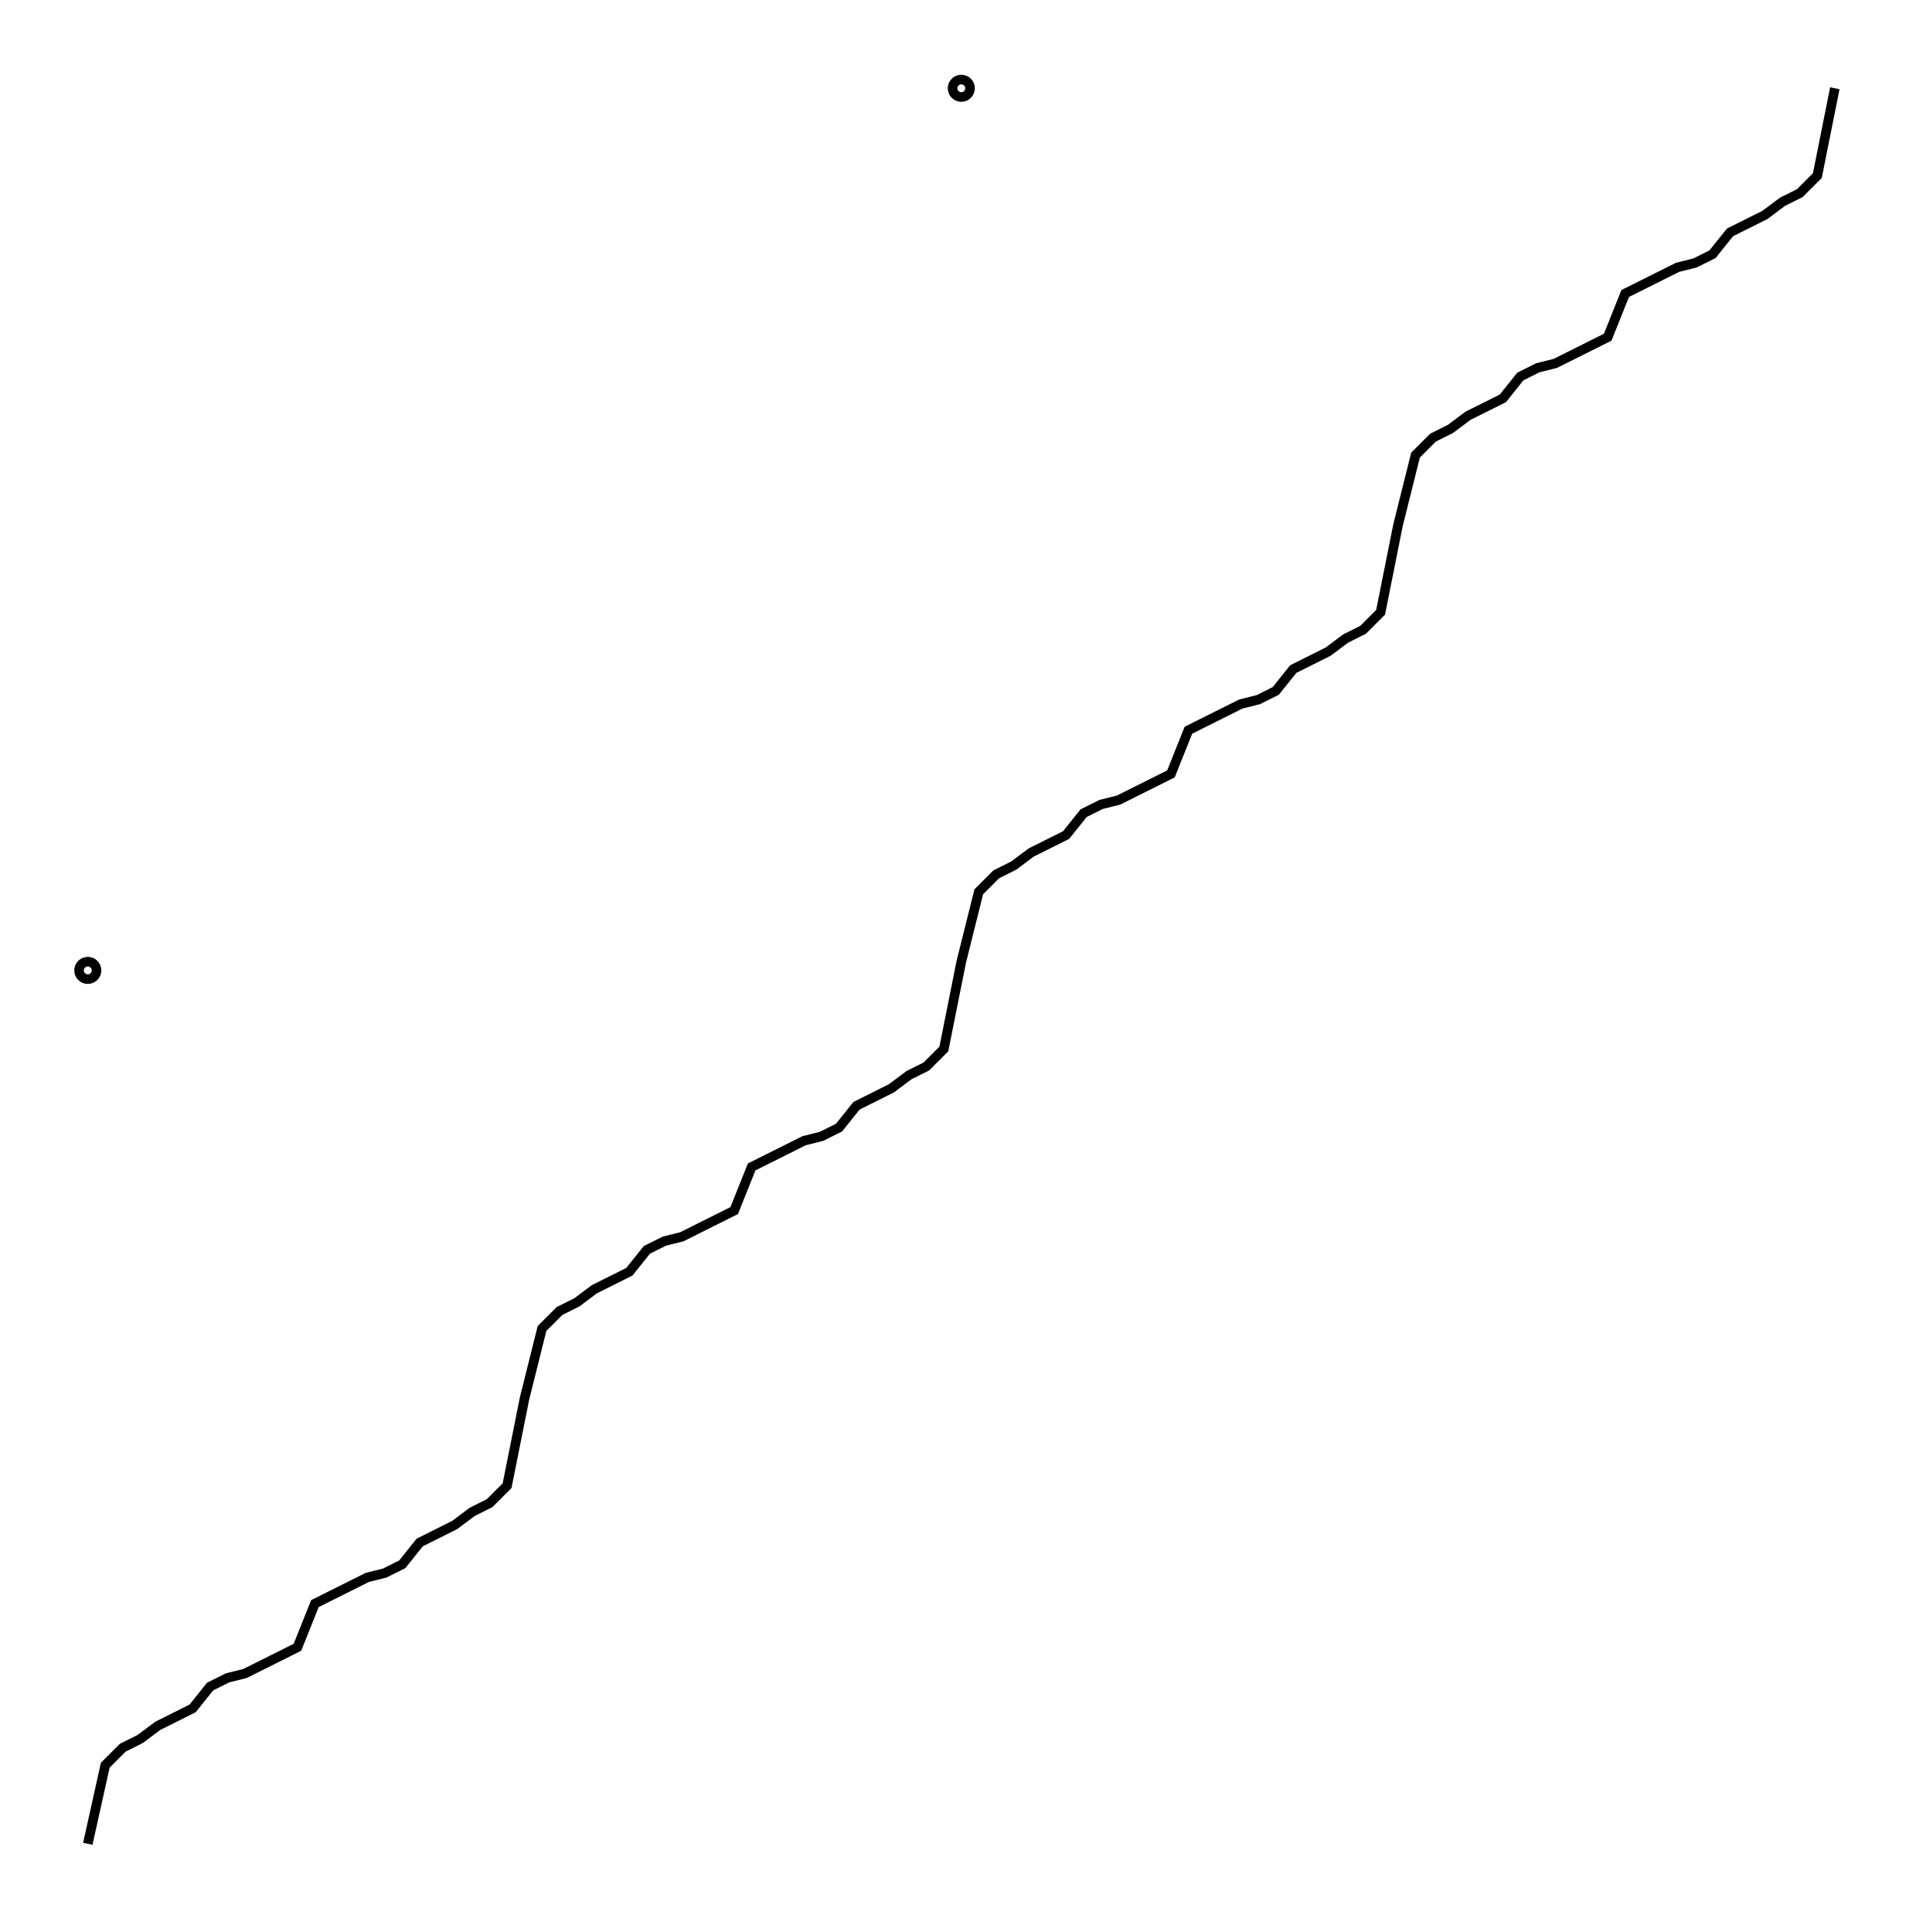
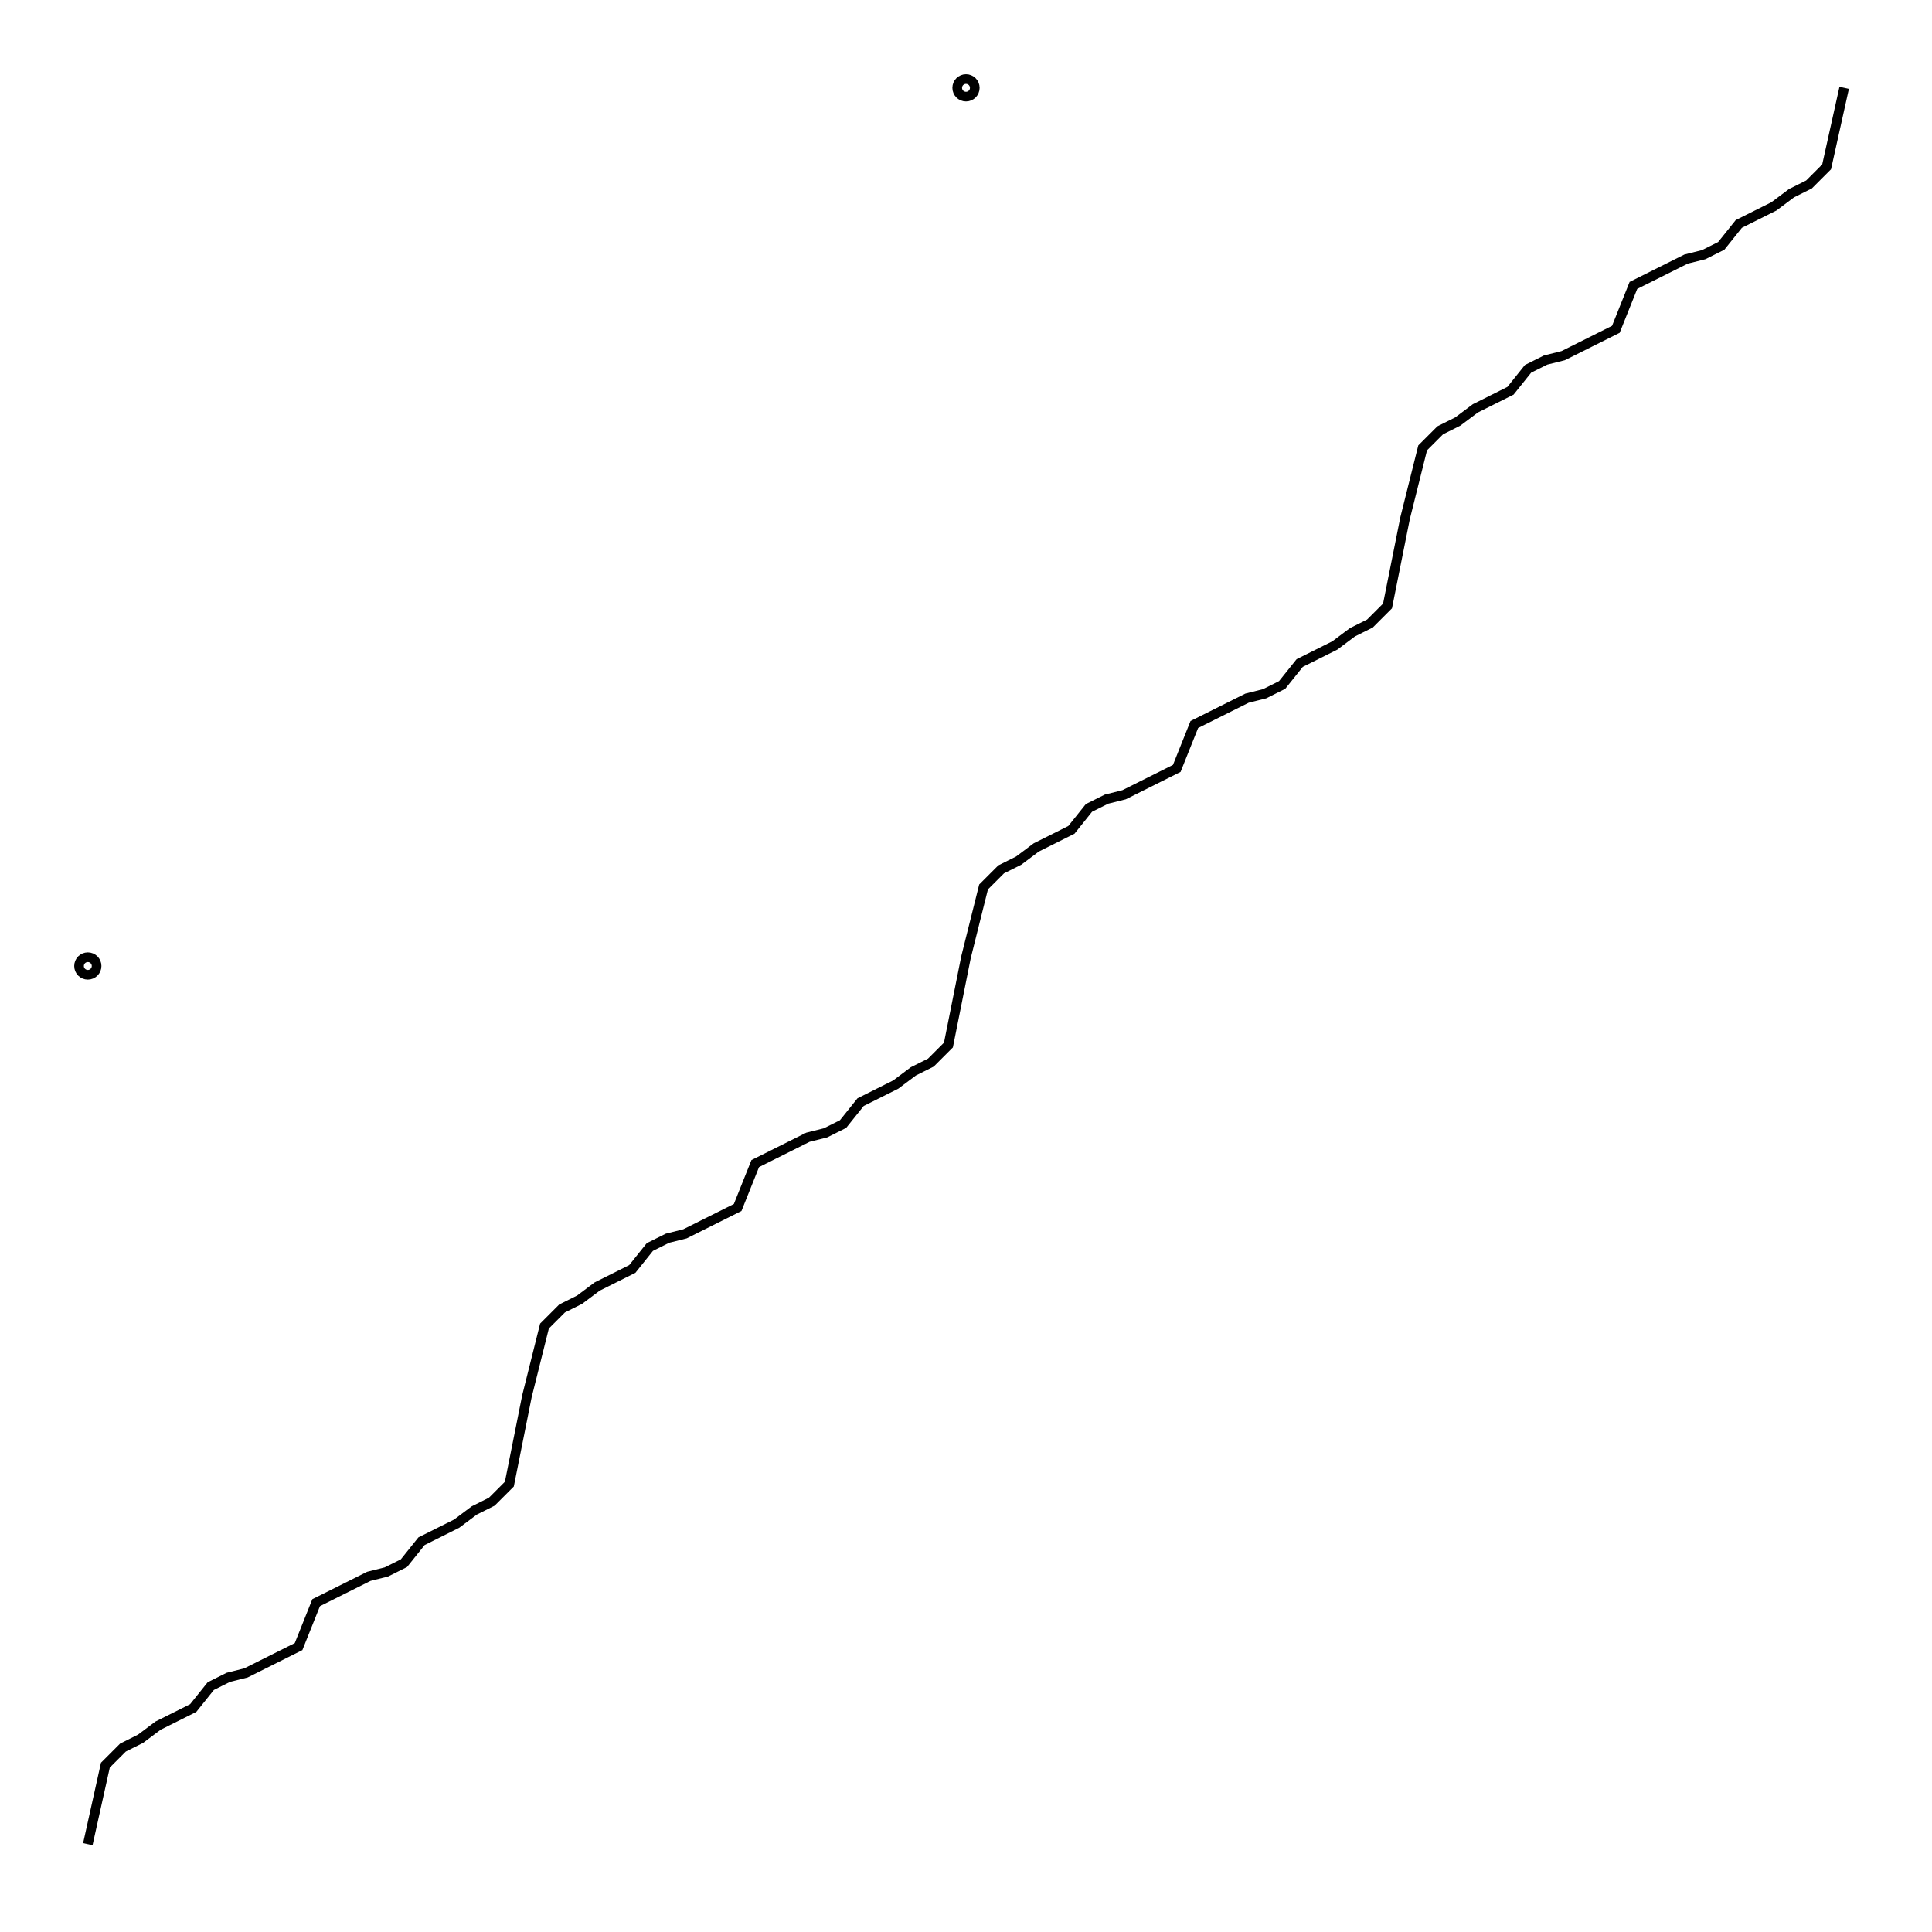
- <svg xmlns="http://www.w3.org/2000/svg" width="99.5" height="100.0" viewBox="-54.75 -54.75 109.50 110.00">
-   <g fill="none" stroke="black" stroke-width="0.02%" transform="translate(0, 0.5008) scale(24.8748, -24.8748)">
+ <svg xmlns="http://www.w3.org/2000/svg" width="100.0" height="100.0" viewBox="-55.00 -55.00 110.00 110.00">
+   <g fill="none" stroke="black" stroke-width="0.02%" transform="translate(0, 0) scale(25, -25)">
    <circle cx="-2.00" cy="0.00" r="0.02" />
-     <circle cx="0.00" cy="2.02" r="0.02" />
-     <polyline points="-2.00,-2.00 -1.96,-1.82 -1.92,-1.78 -1.88,-1.76 -1.84,-1.73 -1.80,-1.71 -1.76,-1.69 -1.72,-1.64 -1.68,-1.62 -1.64,-1.61 -1.60,-1.59 -1.56,-1.57 -1.52,-1.55 -1.48,-1.45 -1.44,-1.43 -1.40,-1.41 -1.36,-1.39 -1.32,-1.38 -1.28,-1.36 -1.24,-1.31 -1.20,-1.29 -1.16,-1.27 -1.12,-1.24 -1.08,-1.22 -1.04,-1.18 -1.00,-0.98 -0.96,-0.82 -0.92,-0.78 -0.88,-0.76 -0.84,-0.73 -0.80,-0.71 -0.76,-0.69 -0.72,-0.64 -0.68,-0.62 -0.64,-0.61 -0.60,-0.59 -0.56,-0.57 -0.52,-0.55 -0.48,-0.45 -0.44,-0.43 -0.40,-0.41 -0.36,-0.39 -0.32,-0.38 -0.28,-0.36 -0.24,-0.31 -0.20,-0.29 -0.16,-0.27 -0.12,-0.24 -0.08,-0.22 -0.04,-0.18 0.00,0.02 0.04,0.18 0.08,0.22 0.12,0.24 0.16,0.27 0.20,0.29 0.24,0.31 0.28,0.36 0.32,0.38 0.36,0.39 0.40,0.41 0.44,0.43 0.48,0.45 0.52,0.55 0.56,0.57 0.60,0.59 0.64,0.61 0.68,0.62 0.72,0.64 0.76,0.69 0.80,0.71 0.84,0.73 0.88,0.76 0.92,0.78 0.96,0.82 1.00,1.02 1.04,1.18 1.08,1.22 1.12,1.24 1.16,1.27 1.20,1.29 1.24,1.31 1.28,1.36 1.32,1.38 1.36,1.39 1.40,1.41 1.44,1.43 1.48,1.45 1.52,1.55 1.56,1.57 1.60,1.59 1.64,1.61 1.68,1.62 1.72,1.64 1.76,1.69 1.80,1.71 1.84,1.73 1.88,1.76 1.92,1.78 1.96,1.82 2.00,2.02" />
+     <circle cx="0.00" cy="2.00" r="0.02" />
+     <polyline points="-2.00,-2.00 -1.96,-1.82 -1.92,-1.78 -1.88,-1.76 -1.84,-1.73 -1.80,-1.71 -1.76,-1.69 -1.72,-1.64 -1.68,-1.62 -1.64,-1.61 -1.60,-1.59 -1.56,-1.57 -1.52,-1.55 -1.48,-1.45 -1.44,-1.43 -1.40,-1.41 -1.36,-1.39 -1.32,-1.38 -1.28,-1.36 -1.24,-1.31 -1.20,-1.29 -1.16,-1.27 -1.12,-1.24 -1.08,-1.22 -1.04,-1.18 -1.00,-0.98 -0.96,-0.82 -0.92,-0.78 -0.88,-0.76 -0.84,-0.73 -0.80,-0.71 -0.76,-0.69 -0.72,-0.64 -0.68,-0.62 -0.64,-0.61 -0.60,-0.59 -0.56,-0.57 -0.52,-0.55 -0.48,-0.45 -0.44,-0.43 -0.40,-0.41 -0.36,-0.39 -0.32,-0.38 -0.28,-0.36 -0.24,-0.31 -0.20,-0.29 -0.16,-0.27 -0.12,-0.24 -0.08,-0.22 -0.04,-0.18 0.00,0.02 0.04,0.18 0.08,0.22 0.12,0.24 0.16,0.27 0.20,0.29 0.24,0.31 0.28,0.36 0.32,0.38 0.36,0.39 0.40,0.41 0.44,0.43 0.48,0.45 0.52,0.55 0.56,0.57 0.60,0.59 0.64,0.61 0.68,0.62 0.72,0.64 0.76,0.69 0.80,0.71 0.84,0.73 0.88,0.76 0.92,0.78 0.96,0.82 1.00,1.02 1.04,1.18 1.08,1.22 1.12,1.24 1.16,1.27 1.20,1.29 1.24,1.31 1.28,1.36 1.32,1.38 1.36,1.39 1.40,1.41 1.44,1.43 1.48,1.45 1.52,1.55 1.56,1.57 1.60,1.59 1.64,1.61 1.68,1.62 1.72,1.64 1.76,1.69 1.80,1.71 1.84,1.73 1.88,1.76 1.92,1.78 1.96,1.82 2.00,2.00" />
  </g>
</svg>
